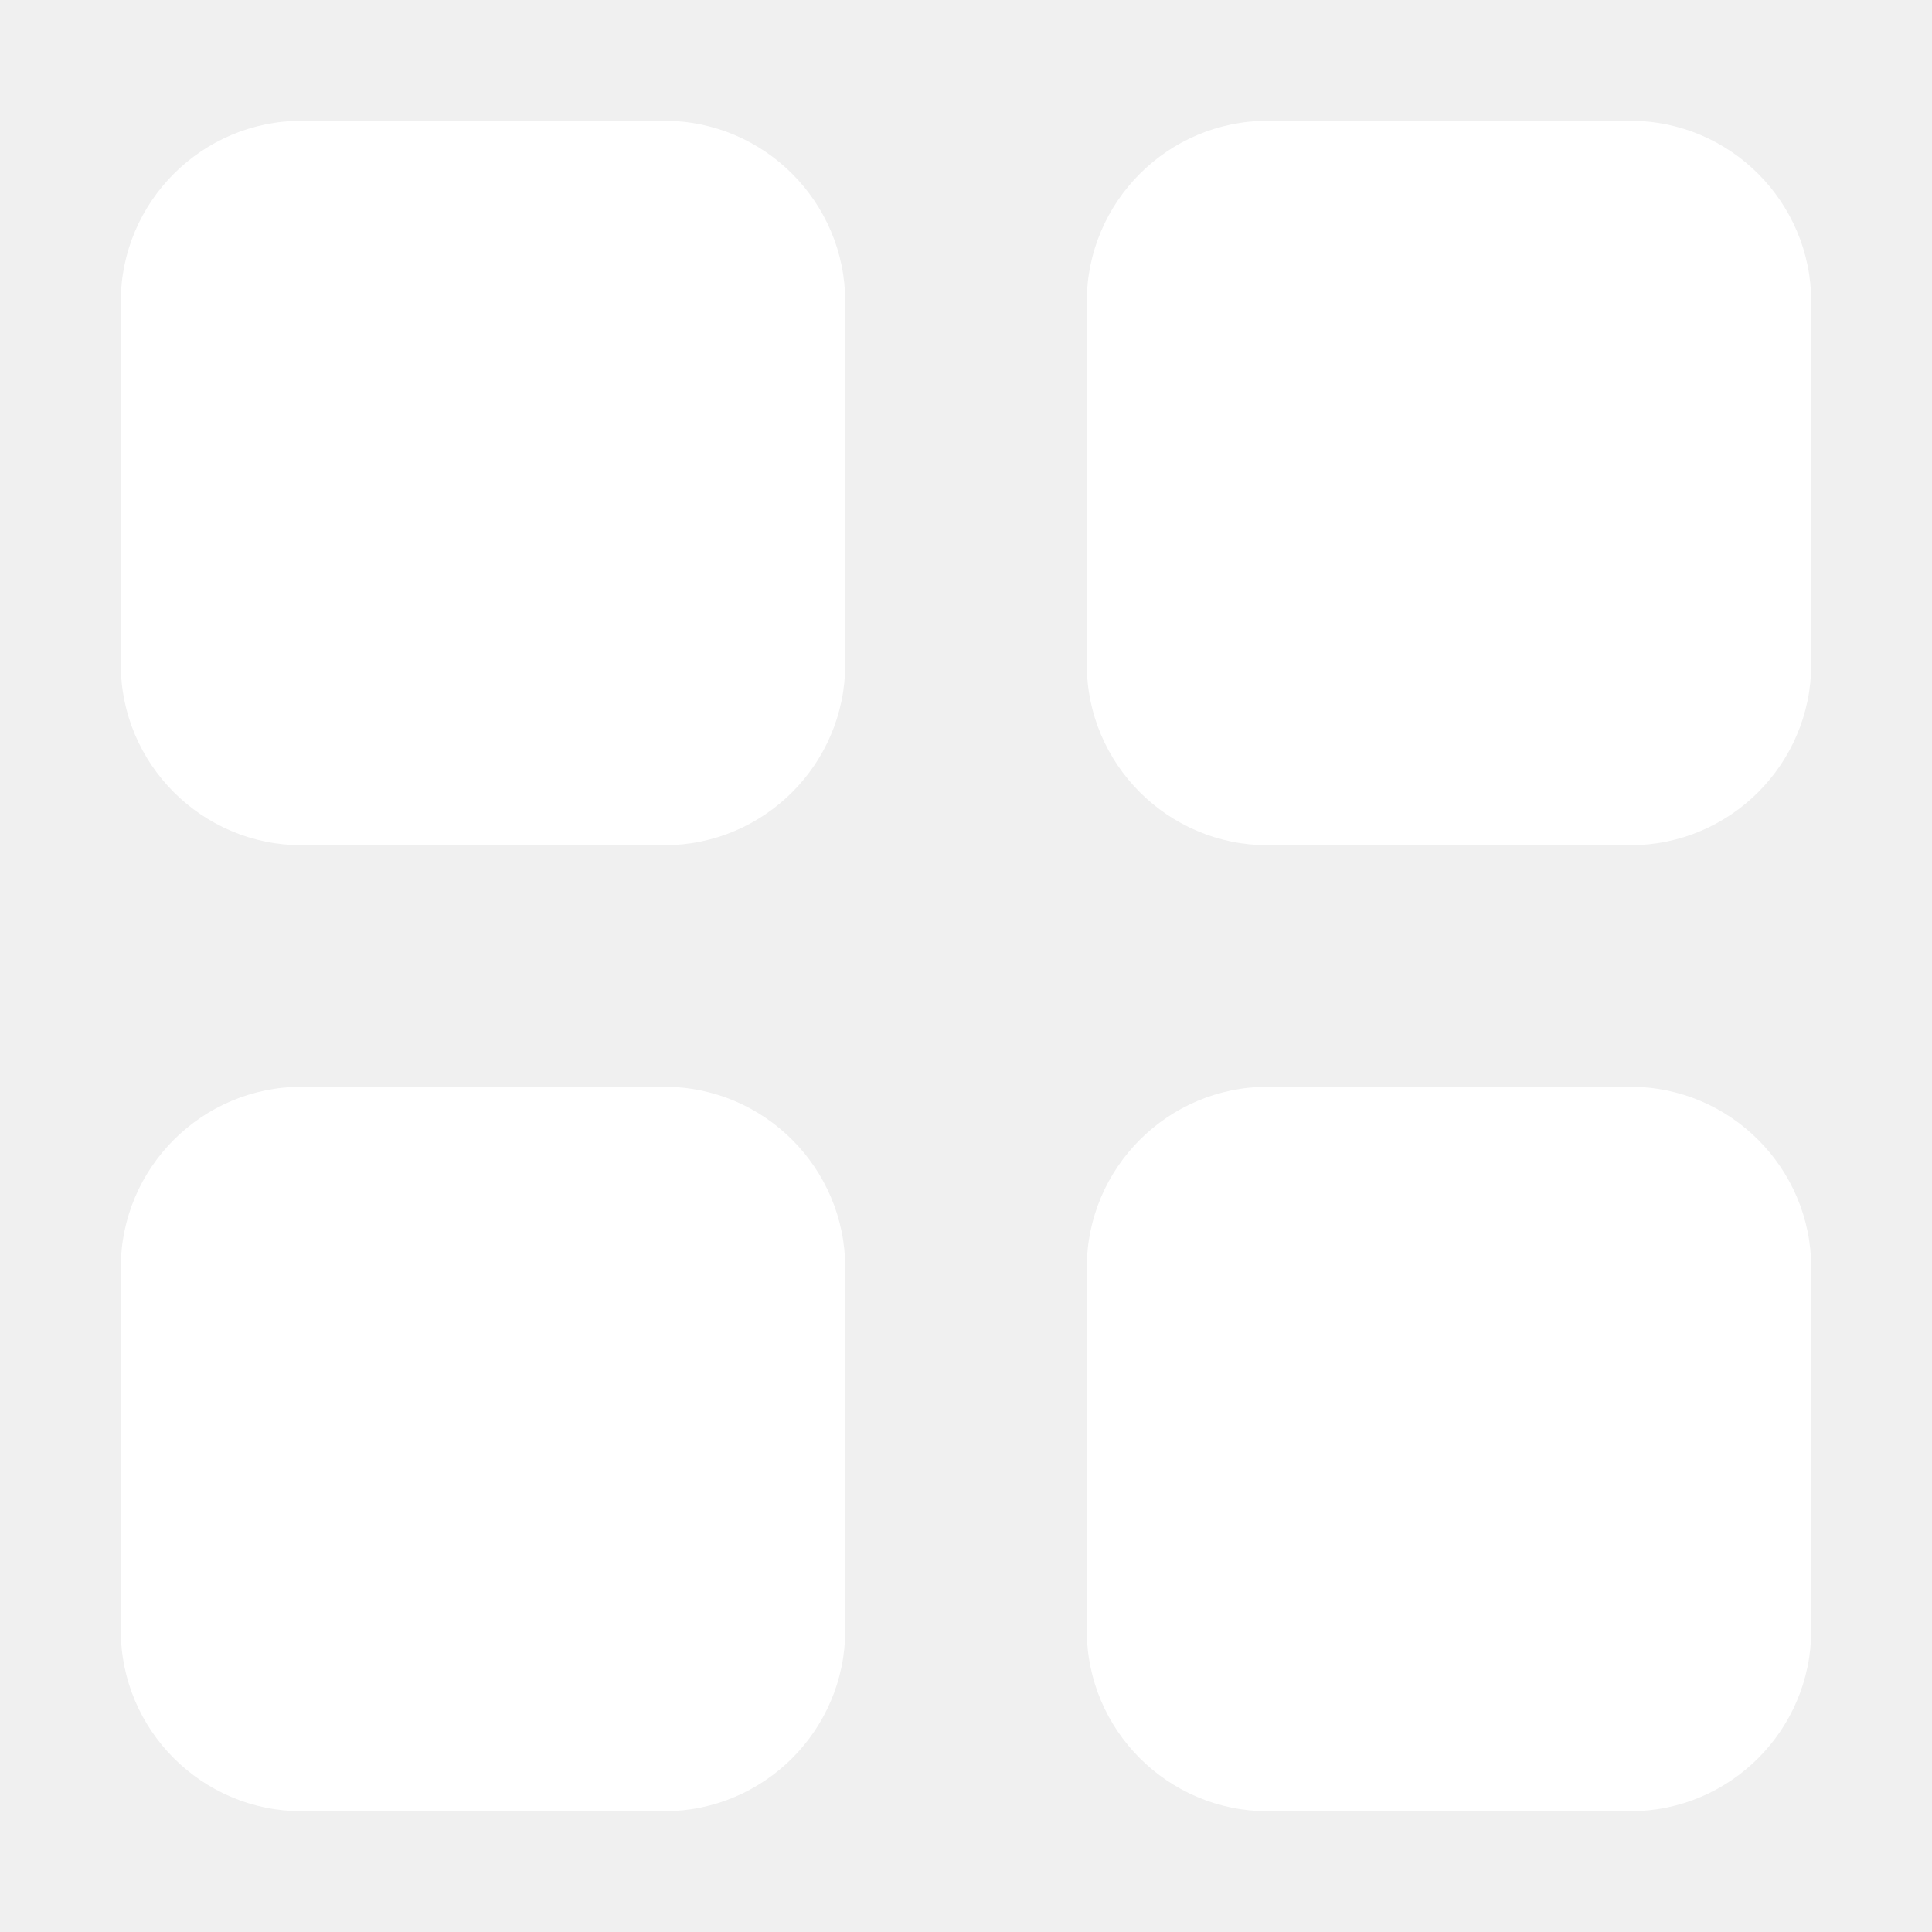
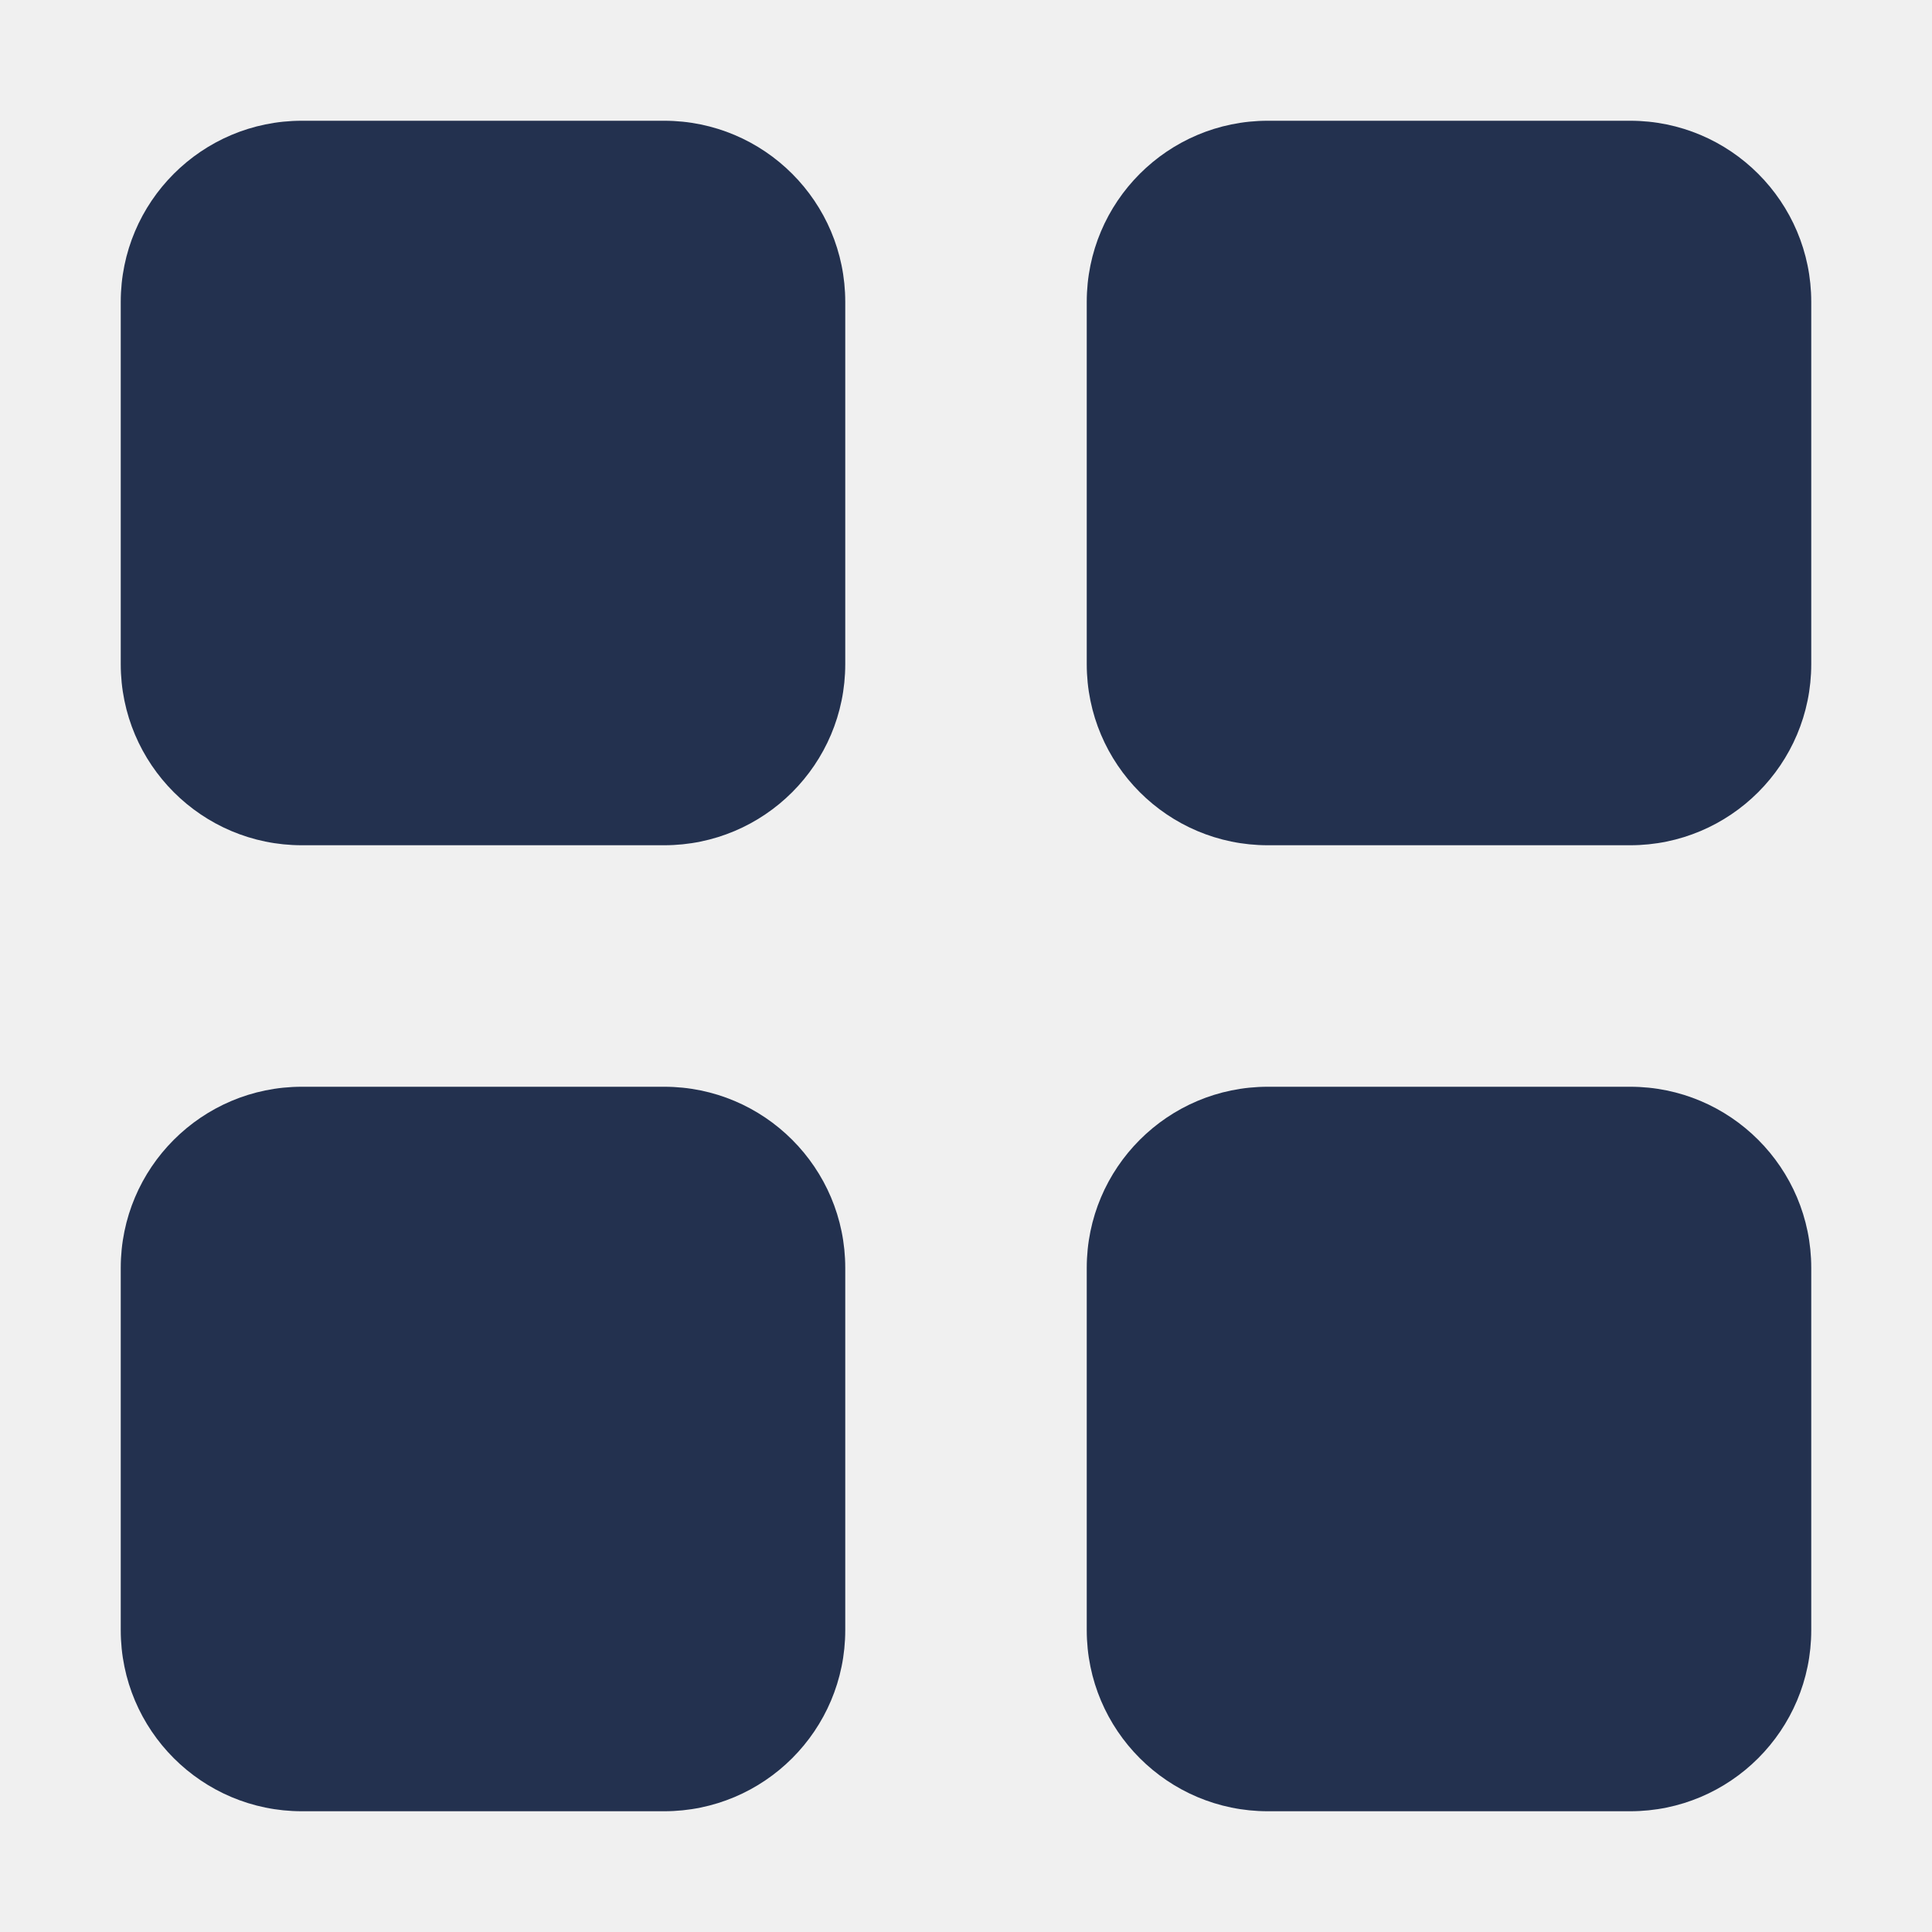
- <svg xmlns="http://www.w3.org/2000/svg" fill="white" stroke-width="0" viewBox="0 0 16 16" height="1em" width="1em">
+ <svg xmlns="http://www.w3.org/2000/svg" fill="#23314f" stroke-width="0" viewBox="0 0 16 16" height="1em" width="1em">
  <path d="M1 2.5A1.5 1.5 0 0 1 2.5 1h3A1.5 1.5 0 0 1 7 2.5v3A1.5 1.5 0 0 1 5.5 7h-3A1.5 1.5 0 0 1 1 5.5v-3zm8 0A1.5 1.5 0 0 1 10.5 1h3A1.5 1.5 0 0 1 15 2.5v3A1.5 1.5 0 0 1 13.5 7h-3A1.5 1.5 0 0 1 9 5.5v-3zm-8 8A1.5 1.5 0 0 1 2.5 9h3A1.5 1.5 0 0 1 7 10.5v3A1.5 1.5 0 0 1 5.5 15h-3A1.5 1.5 0 0 1 1 13.5v-3zm8 0A1.5 1.5 0 0 1 10.5 9h3a1.5 1.5 0 0 1 1.5 1.5v3a1.5 1.5 0 0 1-1.5 1.5h-3A1.5 1.5 0 0 1 9 13.5v-3z" />
</svg>
